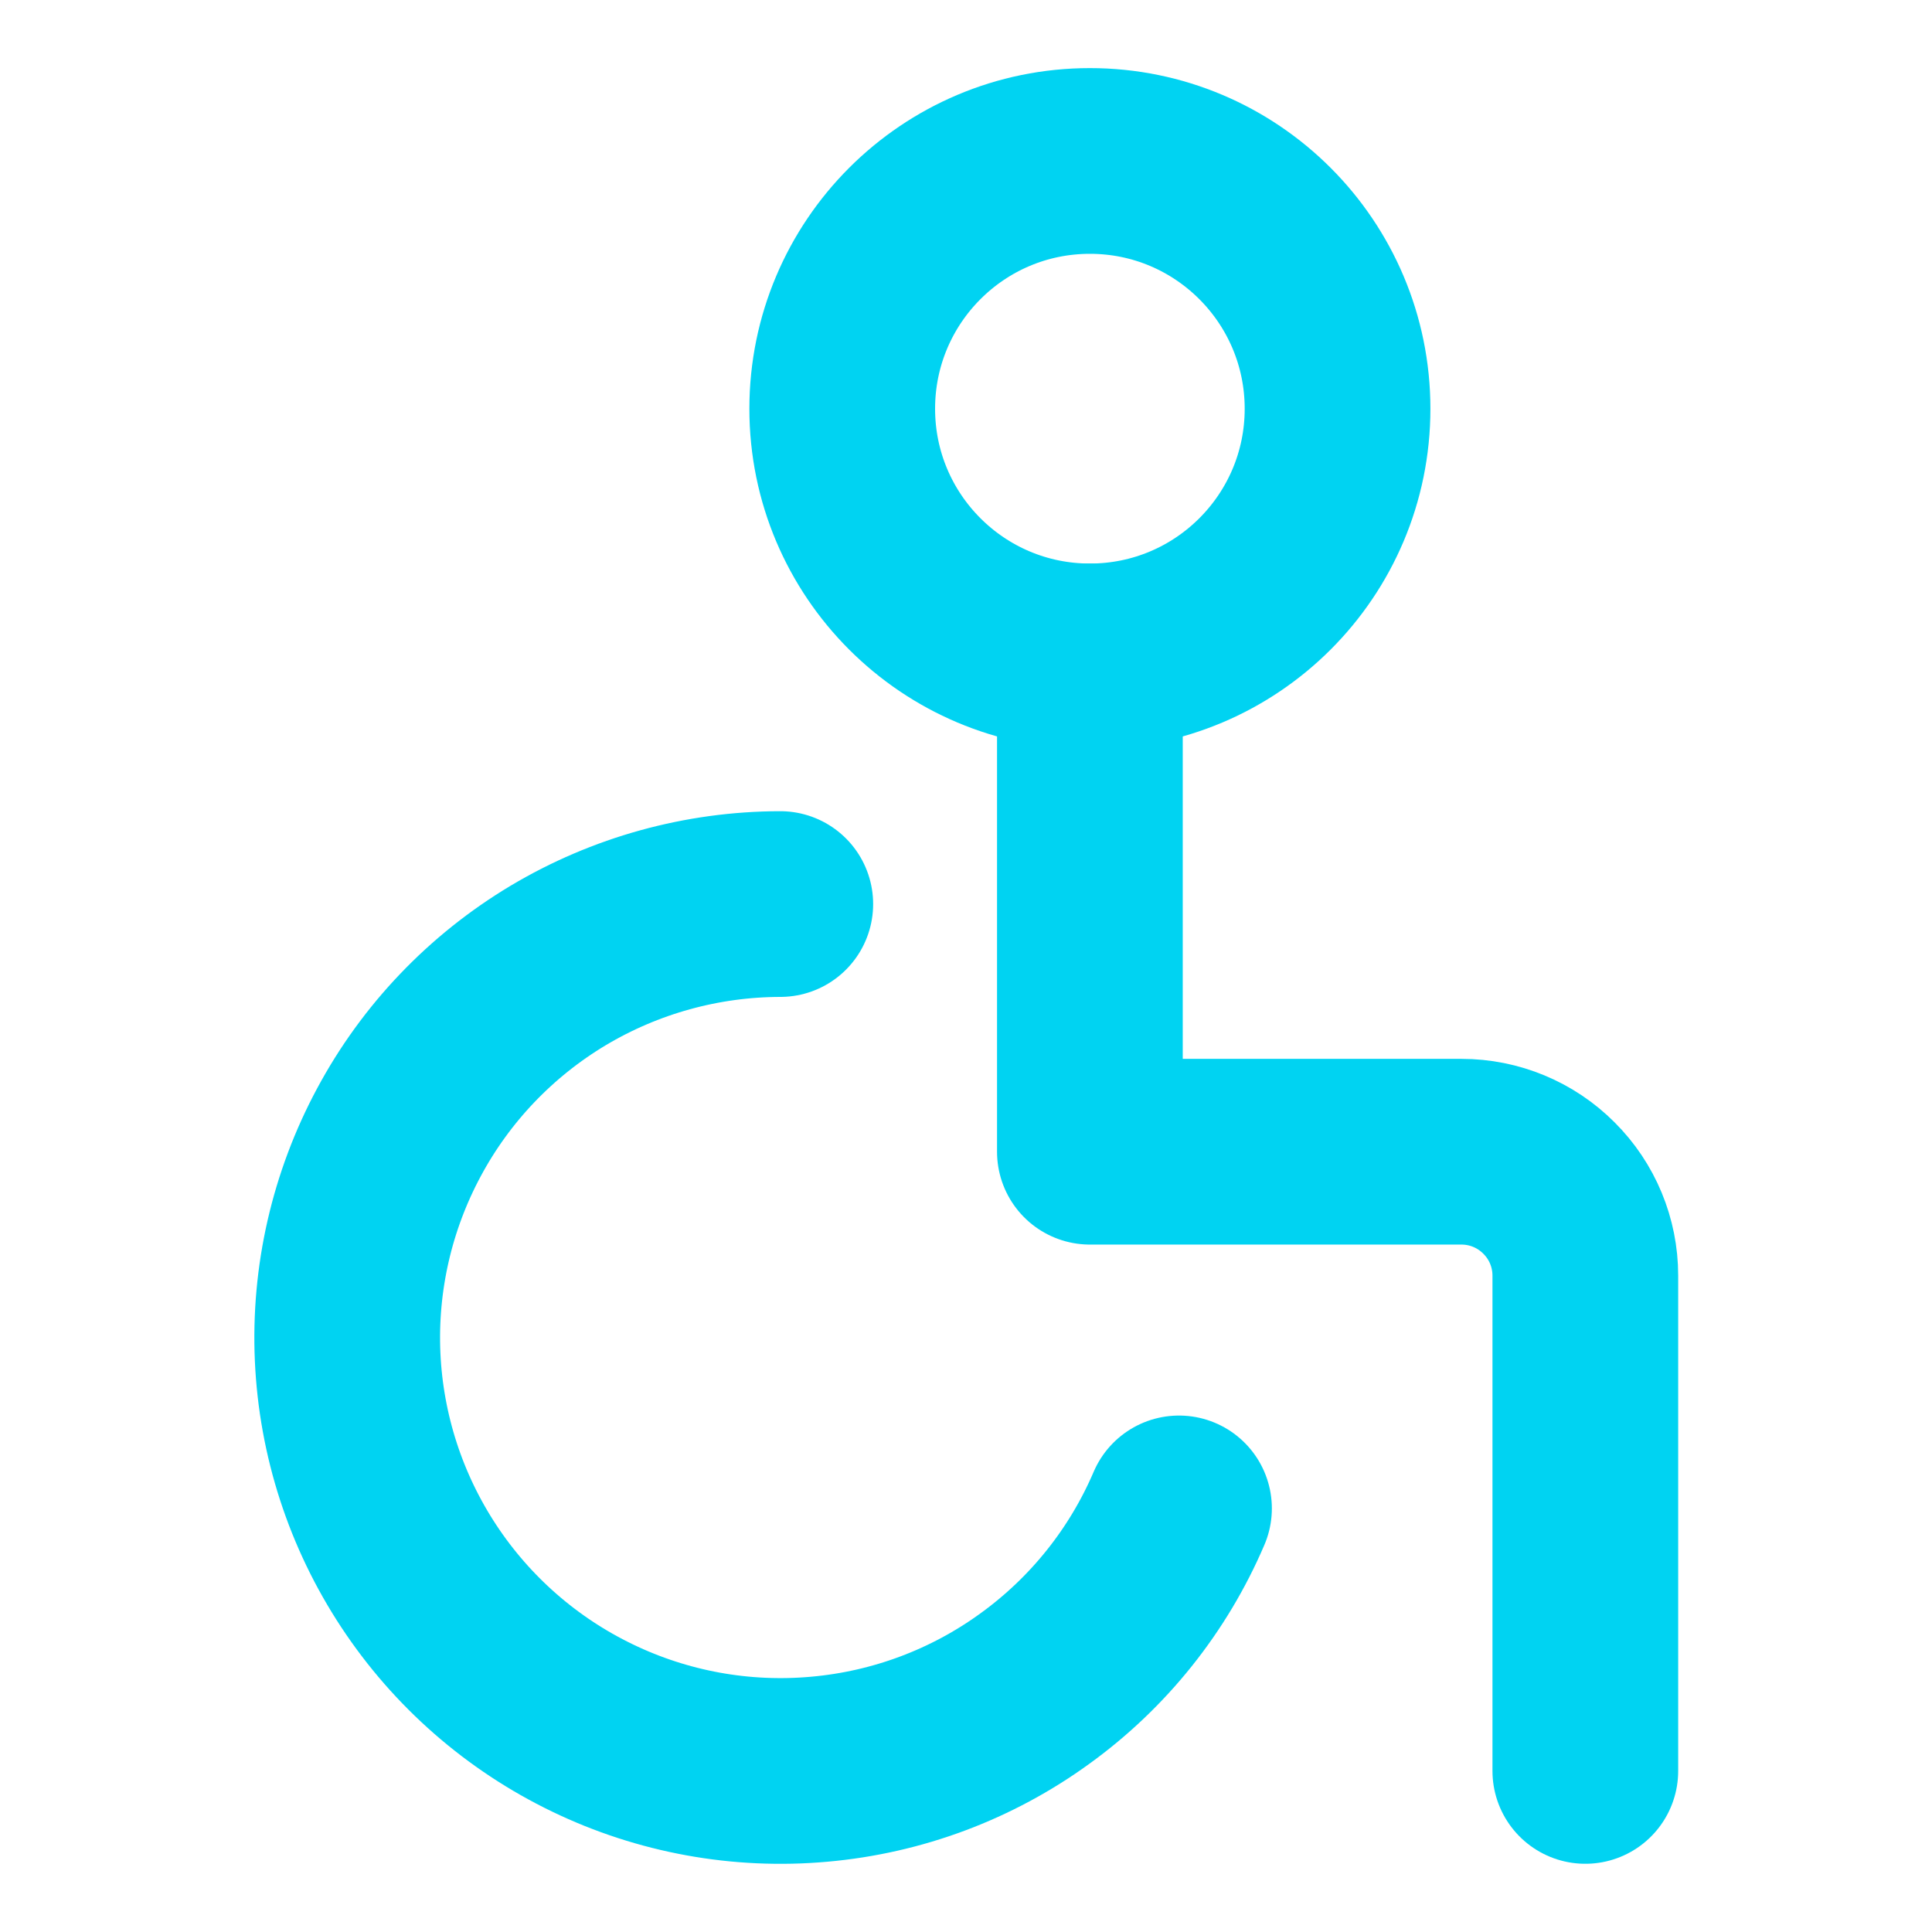
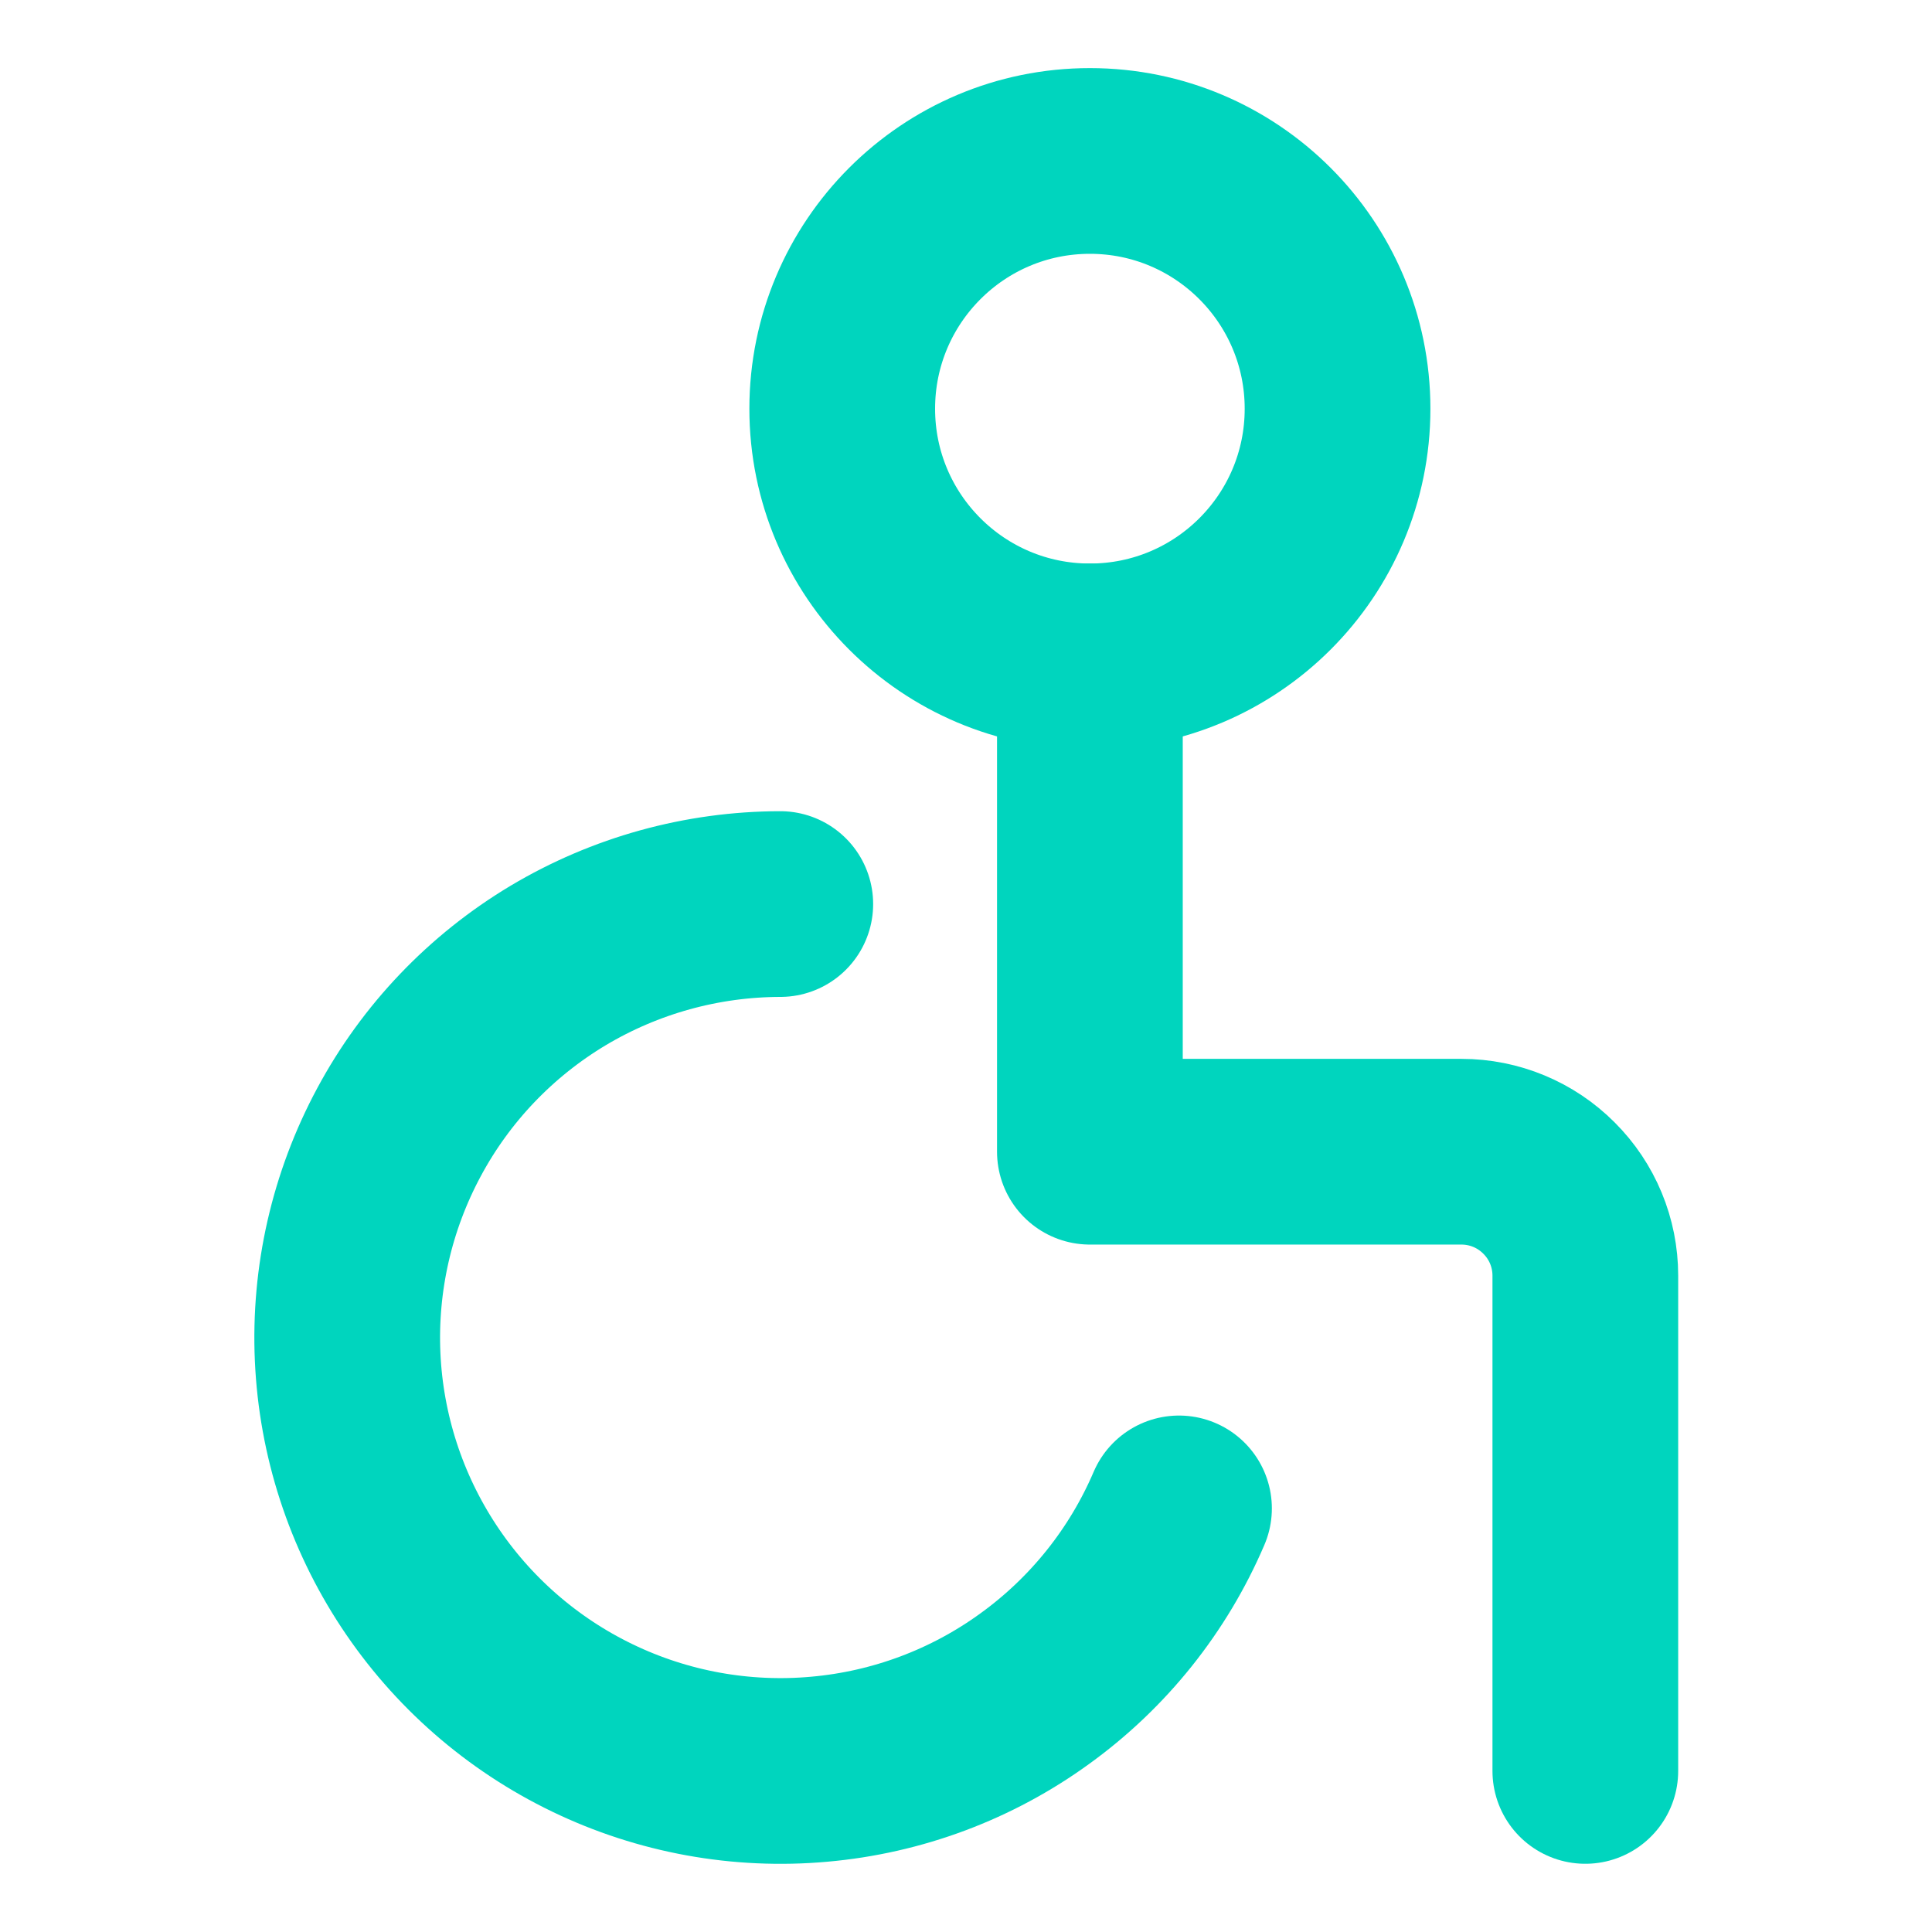
<svg xmlns="http://www.w3.org/2000/svg" width="16" height="16" viewBox="0 0 16 16" fill="none">
-   <path d="M9.026 5.436C10.159 5.436 11.077 4.518 11.077 3.385C11.077 2.252 10.159 1.333 9.026 1.333C7.893 1.333 6.975 2.252 6.975 3.385C6.975 4.518 7.893 5.436 9.026 5.436Z" stroke="#00D3F2" stroke-width="1.538" stroke-linecap="round" stroke-linejoin="round" />
-   <path d="M9.026 5.436V9.538H12.103C12.375 9.538 12.636 9.646 12.828 9.839C13.021 10.031 13.129 10.292 13.129 10.564V14.666" stroke="#00D3F2" stroke-width="1.538" stroke-linecap="round" stroke-linejoin="round" />
-   <path d="M6.462 7.487C5.814 7.488 5.178 7.664 4.622 7.996C4.066 8.329 3.61 8.806 3.304 9.377C2.997 9.948 2.85 10.591 2.879 11.238C2.908 11.886 3.112 12.513 3.469 13.054C3.826 13.595 4.323 14.029 4.906 14.31C5.49 14.592 6.139 14.71 6.784 14.652C7.43 14.595 8.048 14.364 8.572 13.983C9.097 13.603 9.509 13.088 9.764 12.492" stroke="#00D3F2" stroke-width="1.538" stroke-linecap="round" stroke-linejoin="round" />
+   <path d="M9.026 5.436C10.159 5.436 11.077 4.518 11.077 3.385C11.077 2.252 10.159 1.333 9.026 1.333C7.893 1.333 6.975 2.252 6.975 3.385C6.975 4.518 7.893 5.436 9.026 5.436Z" stroke="#00D5BE" stroke-width="1.538" stroke-linecap="round" stroke-linejoin="round" />
+   <path d="M9.026 5.436V9.538H12.103C12.375 9.538 12.636 9.646 12.828 9.839C13.021 10.031 13.129 10.292 13.129 10.564V14.666" stroke="#00D5BE" stroke-width="1.538" stroke-linecap="round" stroke-linejoin="round" />
+   <path d="M6.462 7.487C5.814 7.488 5.178 7.664 4.622 7.996C4.066 8.329 3.61 8.806 3.304 9.377C2.997 9.948 2.85 10.591 2.879 11.238C2.908 11.886 3.112 12.513 3.469 13.054C3.826 13.595 4.323 14.029 4.906 14.31C5.49 14.592 6.139 14.71 6.784 14.652C7.43 14.595 8.048 14.364 8.572 13.983C9.097 13.603 9.509 13.088 9.764 12.492" stroke="#00D5BE" stroke-width="1.538" stroke-linecap="round" stroke-linejoin="round" />
</svg>
